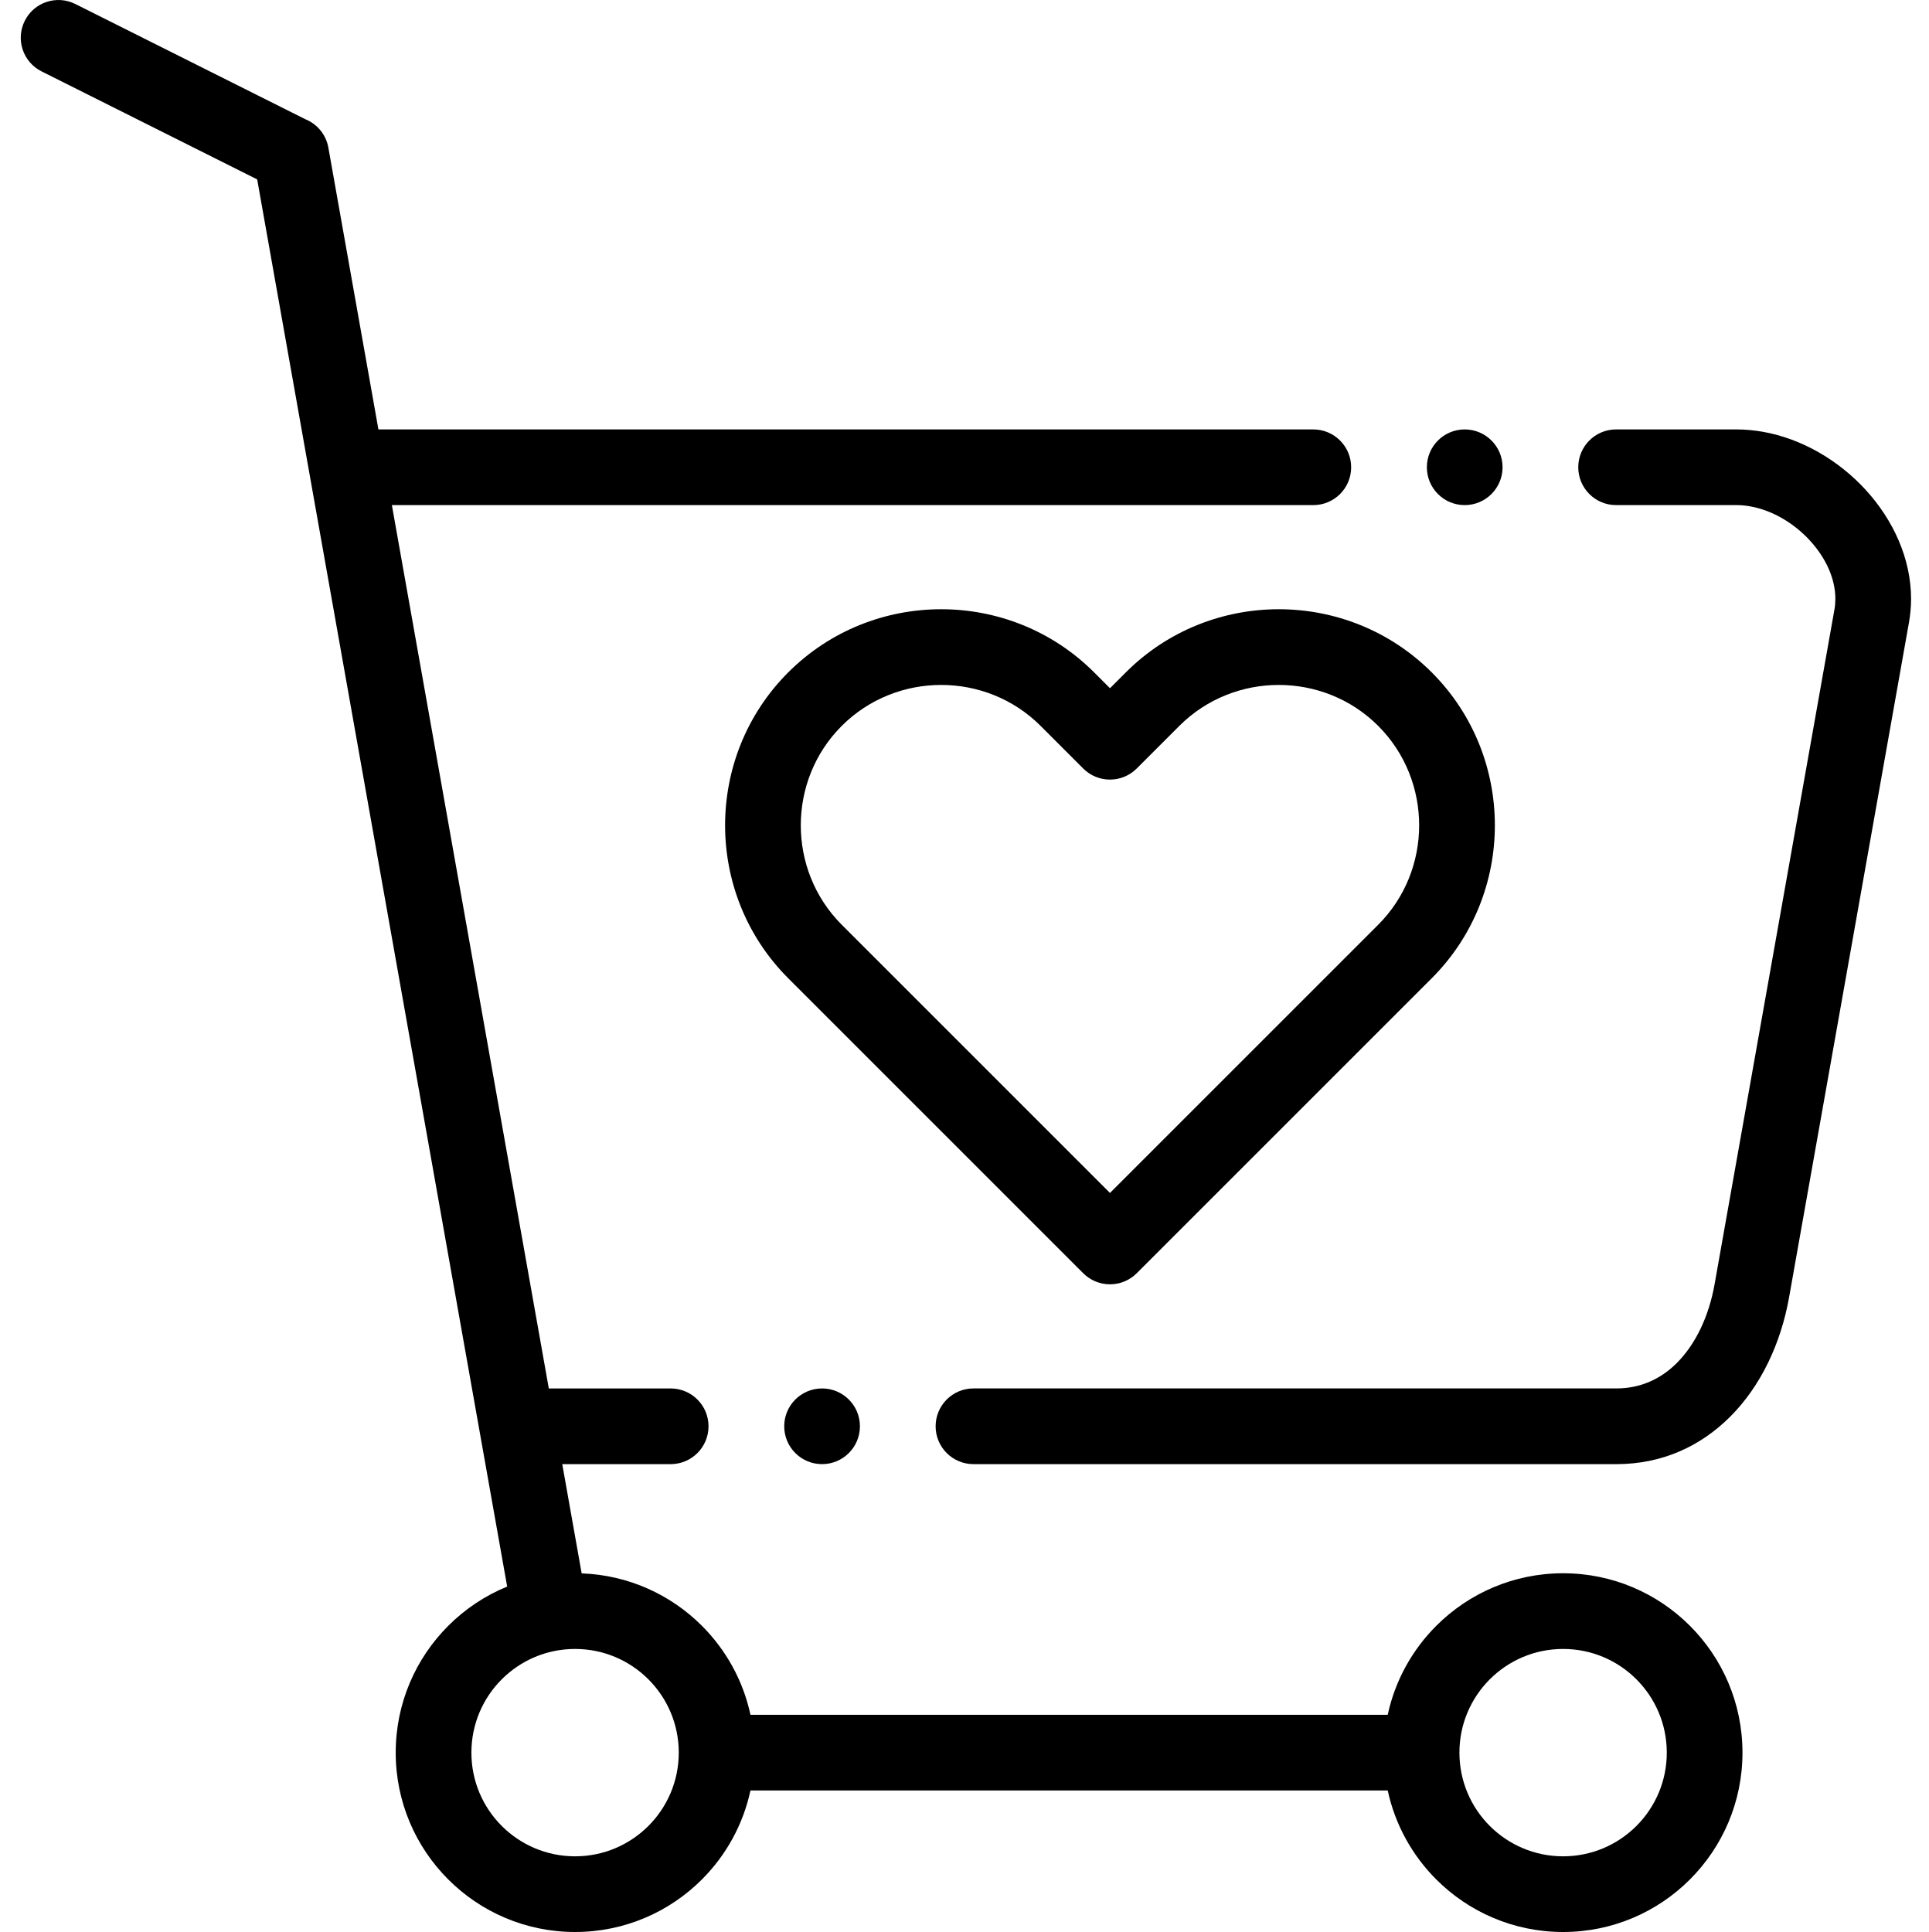
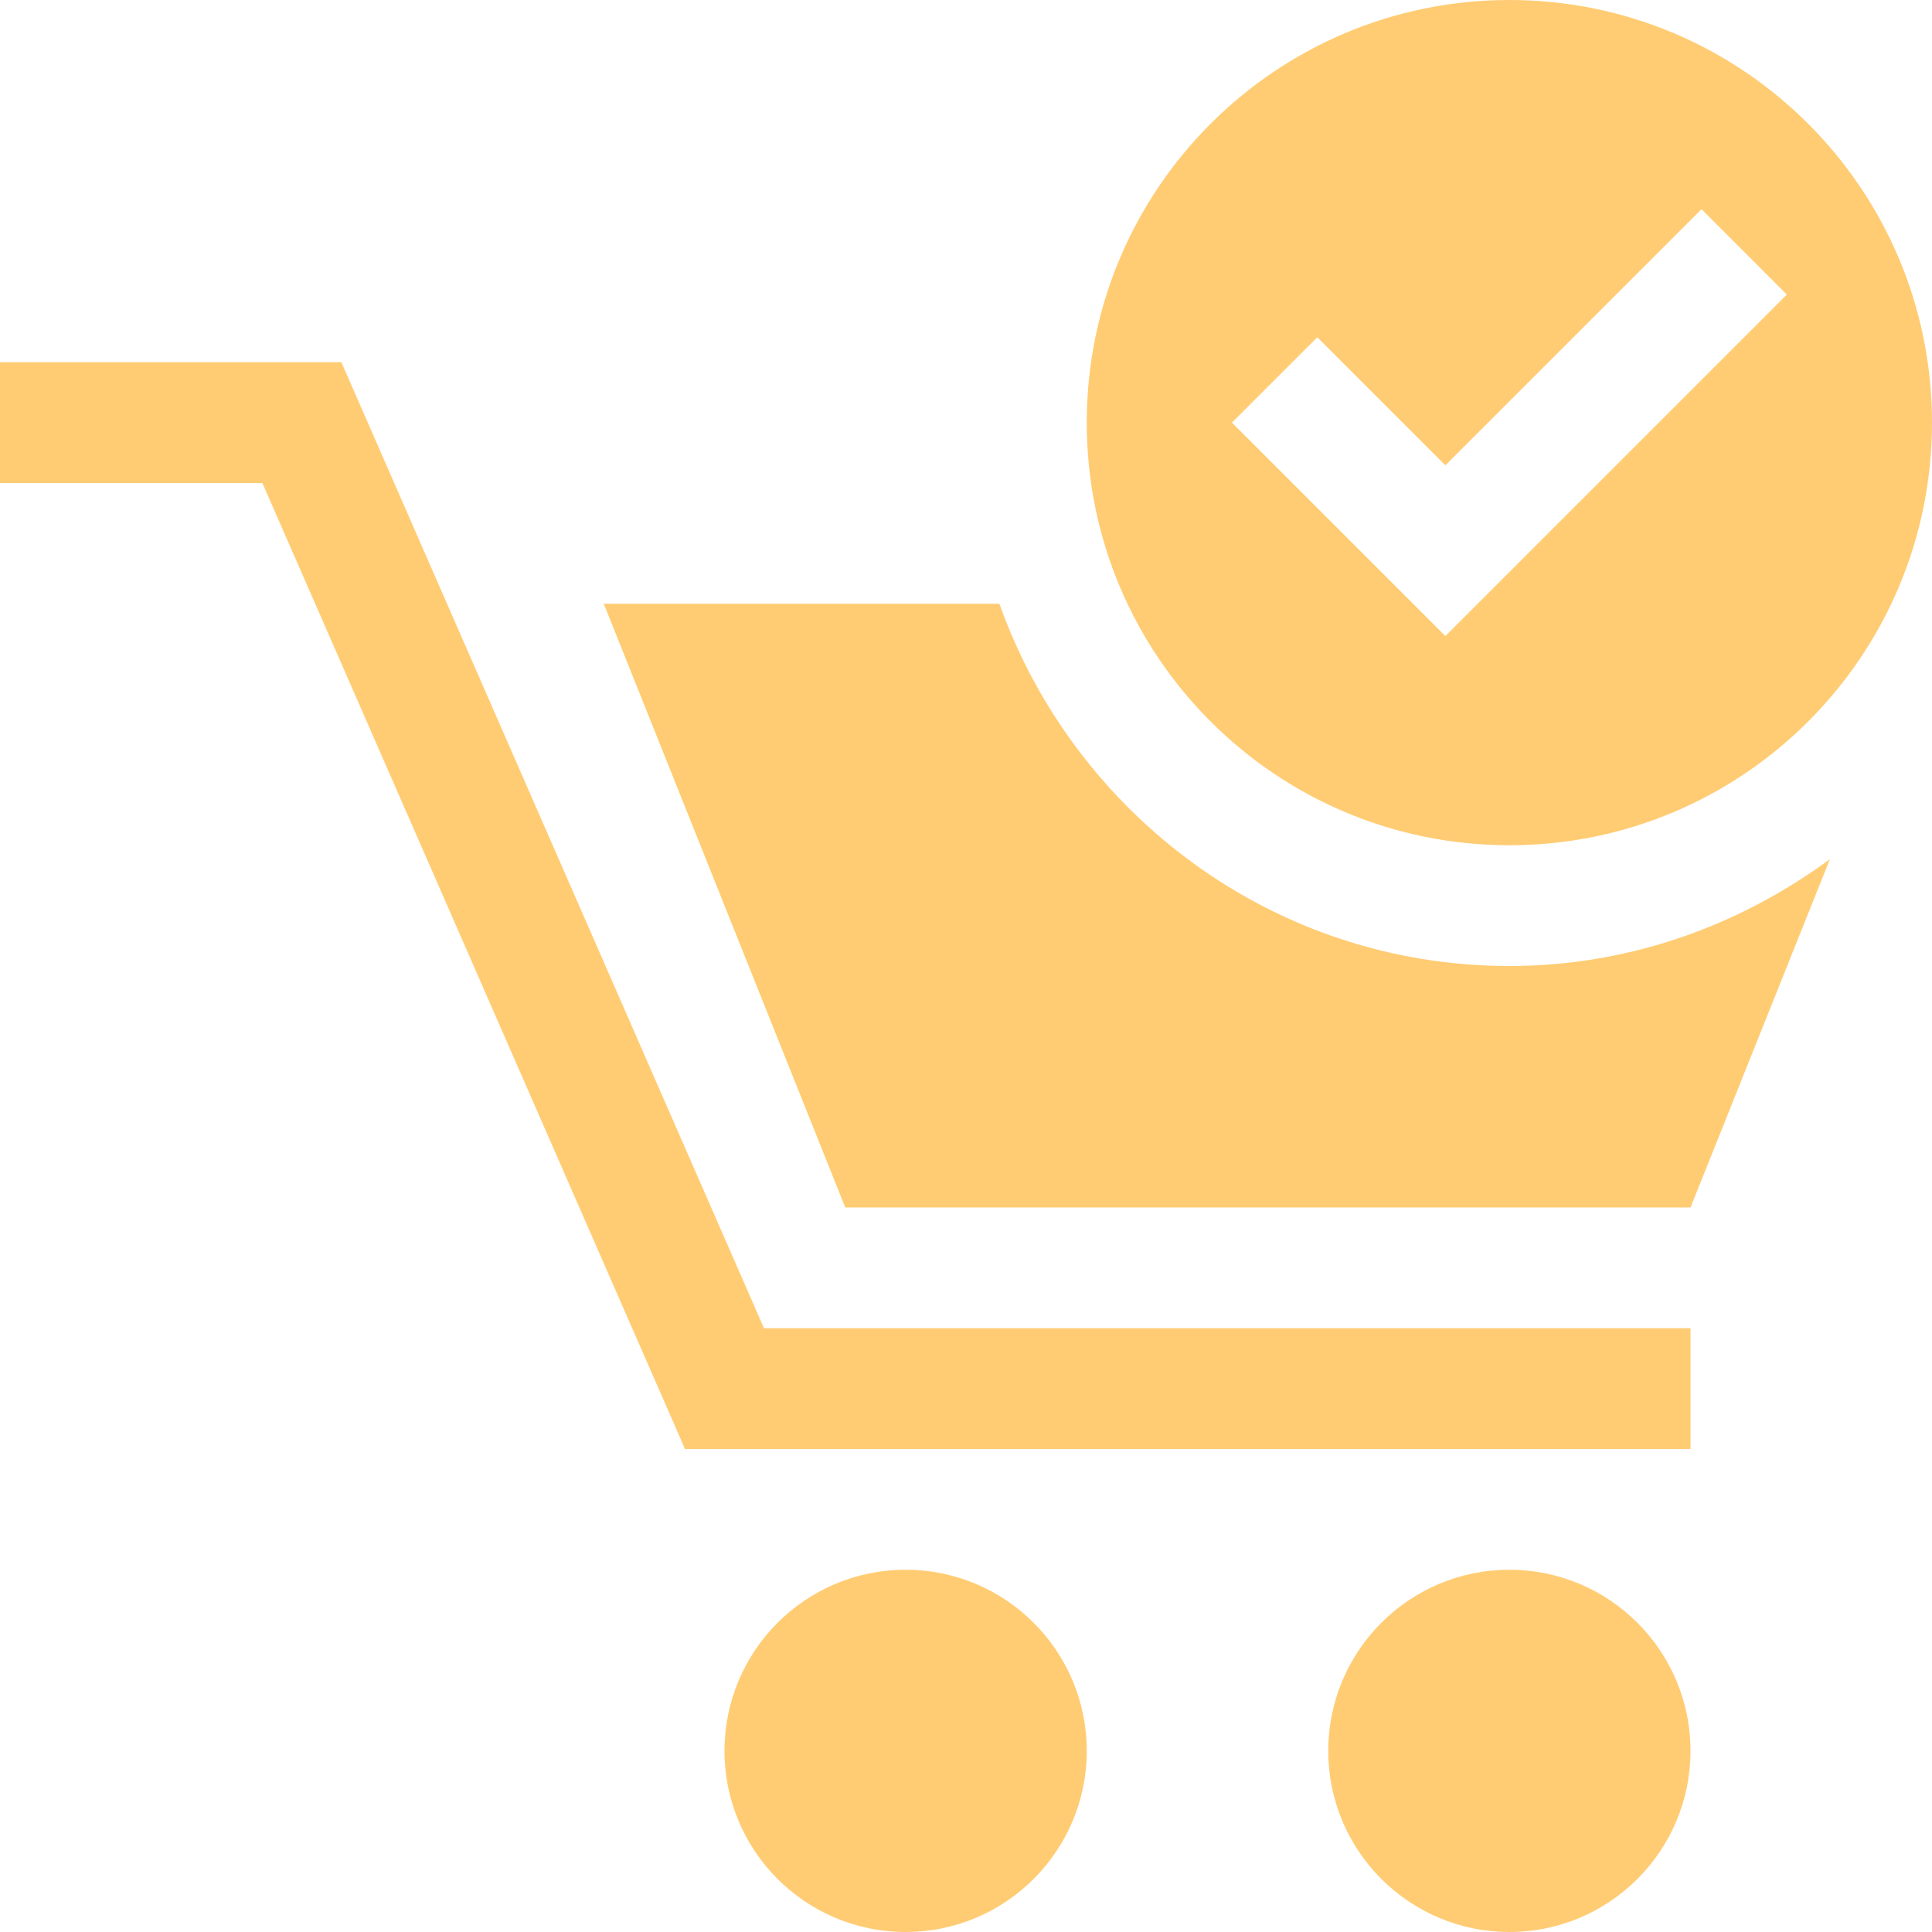
- <svg xmlns="http://www.w3.org/2000/svg" viewBox="-5 0 511 512">
-   <path d="m63.152 47.543-57.129-28.621c-4.934-2.465-6.934-8.465-4.465-13.398 2.465-4.934 8.465-6.934 13.398-4.465l60.91 30.512c3.117 1.246 5.535 4.031 6.156 7.586l13.258 74.645h247.742c5.539 0 10.031 4.492 10.031 10.031 0 5.539-4.492 10.027-10.031 10.027h-244.176l41.586 234.094h32.293c5.539 0 10.031 4.488 10.031 10.031 0 5.539-4.492 10.027-10.031 10.027h-28.73l5.145 28.949c12.434.449 23.648 5.672 31.871 13.895 6.344 6.344 10.906 14.477 12.859 23.578h168.875c1.957-9.102 6.52-17.234 12.863-23.578 8.602-8.605 20.488-13.926 33.613-13.926s25.008 5.32 33.609 13.926c8.602 8.602 13.922 20.484 13.922 33.609s-5.32 25.012-13.922 33.609c-8.602 8.605-20.484 13.926-33.609 13.926s-25.012-5.32-33.613-13.926c-6.348-6.348-10.906-14.48-12.863-23.578h-168.875c-1.957 9.098-6.516 17.23-12.863 23.578-8.602 8.605-20.484 13.926-33.609 13.926s-25.012-5.32-33.613-13.926c-8.602-8.602-13.922-20.484-13.922-33.609s5.32-25.008 13.922-33.609c4.43-4.43 9.727-7.988 15.613-10.398-22.078-124.305-44.16-248.609-66.246-372.914zm189.816 340.469h170.371c12.242 0 22.402-4.82 30.176-12.594 8.098-8.098 13.422-19.41 15.586-31.602l31.77-178.848c.375-2.109.559-4.199.559-6.262 0-10.645-4.719-20.906-12.039-28.898-7.148-7.805-16.898-13.543-27.188-15.371-2.355-.418-4.727-.637-7.09-.637h-31.848c-5.539 0-10.031 4.488-10.031 10.027s4.492 10.031 10.031 10.031h31.848c1.227 0 2.445.109 3.645.324 5.938 1.055 11.645 4.453 15.898 9.102 4.082 4.453 6.711 9.953 6.711 15.422 0 .957-.078 1.898-.242 2.816l-31.77 178.848c-1.465 8.25-4.895 15.734-10.023 20.863-4.145 4.145-9.531 6.715-15.992 6.715h-170.371c-5.539 0-10.031 4.492-10.031 10.031 0 5.543 4.492 10.031 10.031 10.031zm-40.121-20.059c-5.539 0-10.031 4.488-10.031 10.027 0 5.539 4.492 10.031 10.031 10.031 5.539 0 10.031-4.492 10.031-10.031 0-5.539-4.492-10.027-10.031-10.027zm170.297-254.152c-5.539 0-10.027 4.488-10.027 10.027 0 5.543 4.488 10.031 10.027 10.031 5.539 0 10.031-4.488 10.031-10.031 0-5.539-4.492-10.027-10.031-10.027zm-179.266 64.387c-11.156 11.152-16.73 25.848-16.73 40.531s5.574 29.375 16.73 40.531l78.172 78.168c3.914 3.918 10.266 3.918 14.184 0l78.172-78.168c11.152-11.156 16.73-25.848 16.73-40.531 0-14.688-5.574-29.379-16.73-40.531-11.156-11.156-25.848-16.734-40.531-16.734-14.688 0-29.379 5.578-40.531 16.734l-4.199 4.199-4.203-4.199c-11.152-11.156-25.844-16.734-40.531-16.734-14.684 0-29.375 5.578-40.531 16.734zm40.531 3.328c-9.559 0-19.113 3.617-26.348 10.852-7.238 7.238-10.855 16.789-10.855 26.352 0 9.559 3.617 19.109 10.855 26.348l71.078 71.078 71.082-71.078c7.234-7.238 10.852-16.789 10.852-26.348 0-9.562-3.617-19.113-10.852-26.352-7.238-7.234-16.789-10.852-26.352-10.852-9.559 0-19.109 3.617-26.348 10.852l-11.293 11.293c-3.914 3.918-10.266 3.918-14.184 0l-11.289-11.293c-7.234-7.234-16.789-10.852-26.348-10.852zm184.238 263.52c-4.969-4.973-11.84-8.047-19.426-8.047-7.59 0-14.457 3.074-19.43 8.047-4.973 4.973-8.047 11.84-8.047 19.43s3.074 14.457 8.047 19.43c4.973 4.969 11.84 8.047 19.43 8.047 7.586 0 14.457-3.078 19.426-8.047 4.973-4.973 8.047-11.84 8.047-19.43s-3.074-14.457-8.047-19.43zm-261.824 0c-4.969-4.973-11.84-8.047-19.426-8.047-7.59 0-14.461 3.074-19.434 8.047-4.969 4.973-8.043 11.84-8.043 19.43s3.074 14.457 8.043 19.43c4.973 4.969 11.844 8.047 19.434 8.047 7.586 0 14.457-3.078 19.426-8.047 4.973-4.973 8.047-11.84 8.047-19.43s-3.074-14.457-8.047-19.43zm0 0" fill-rule="evenodd" />
+ <svg xmlns="http://www.w3.org/2000/svg" version="1.1" id="Capa_1" x="0px" y="0px" width="485.213px" height="485.212px" viewBox="0 0 485.213 485.212" style="enable-background:new 0 0 485.213 485.212;" xml:space="preserve">
+   <g>
+     <g>
+       <g>
+         <polygon fill="#FFCC73" points="424.562,363.906 172.036,363.906 65.893,121.304 0.001,121.304 0.001,90.978 85.737,90.978 191.876,333.584     424.562,333.584    " />
+       </g>
+       <path fill="#FFCC73" d="M272.934,439.727c0,25.109-20.381,45.485-45.49,45.485c-25.127,0-45.488-20.376-45.488-45.485    c0-25.118,20.36-45.49,45.488-45.49C252.553,394.237,272.934,414.609,272.934,439.727z" />
+       <path fill="#FFCC73" d="M424.562,439.727c0,25.109-20.376,45.485-45.485,45.485c-25.118,0-45.49-20.376-45.49-45.485    c0-25.118,20.372-45.49,45.49-45.49C404.187,394.237,424.562,414.609,424.562,439.727z" />
+       <path fill="#FFCC73" d="M379.077,242.606c-59.234,0-109.256-38.144-128.088-90.978h-99.36l60.654,151.629h212.279l35.008-87.482    C436.944,232.42,409.255,242.606,379.077,242.606z" />
+       <g>
+         <path fill="#FFCC73" d="M379.077,0c-58.609,0-106.144,47.532-106.144,106.141c0,58.606,47.534,106.141,106.144,106.141     c58.604,0,106.135-47.534,106.135-106.141C485.212,47.532,437.682,0,379.077,0z M362.995,159.742l-21.445-21.438l-32.161-32.163     L330.834,84.7l32.161,32.161l64.326-64.321l21.436,21.44L362.995,159.742z" />
+       </g>
+     </g>
+   </g>
+   <g>
+ </g>
+   <g>
+ </g>
+   <g>
+ </g>
+   <g>
+ </g>
+   <g>
+ </g>
+   <g>
+ </g>
+   <g>
+ </g>
+   <g>
+ </g>
+   <g>
+ </g>
+   <g>
+ </g>
+   <g>
+ </g>
+   <g>
+ </g>
+   <g>
+ </g>
+   <g>
+ </g>
+   <g>
+ </g>
</svg>
